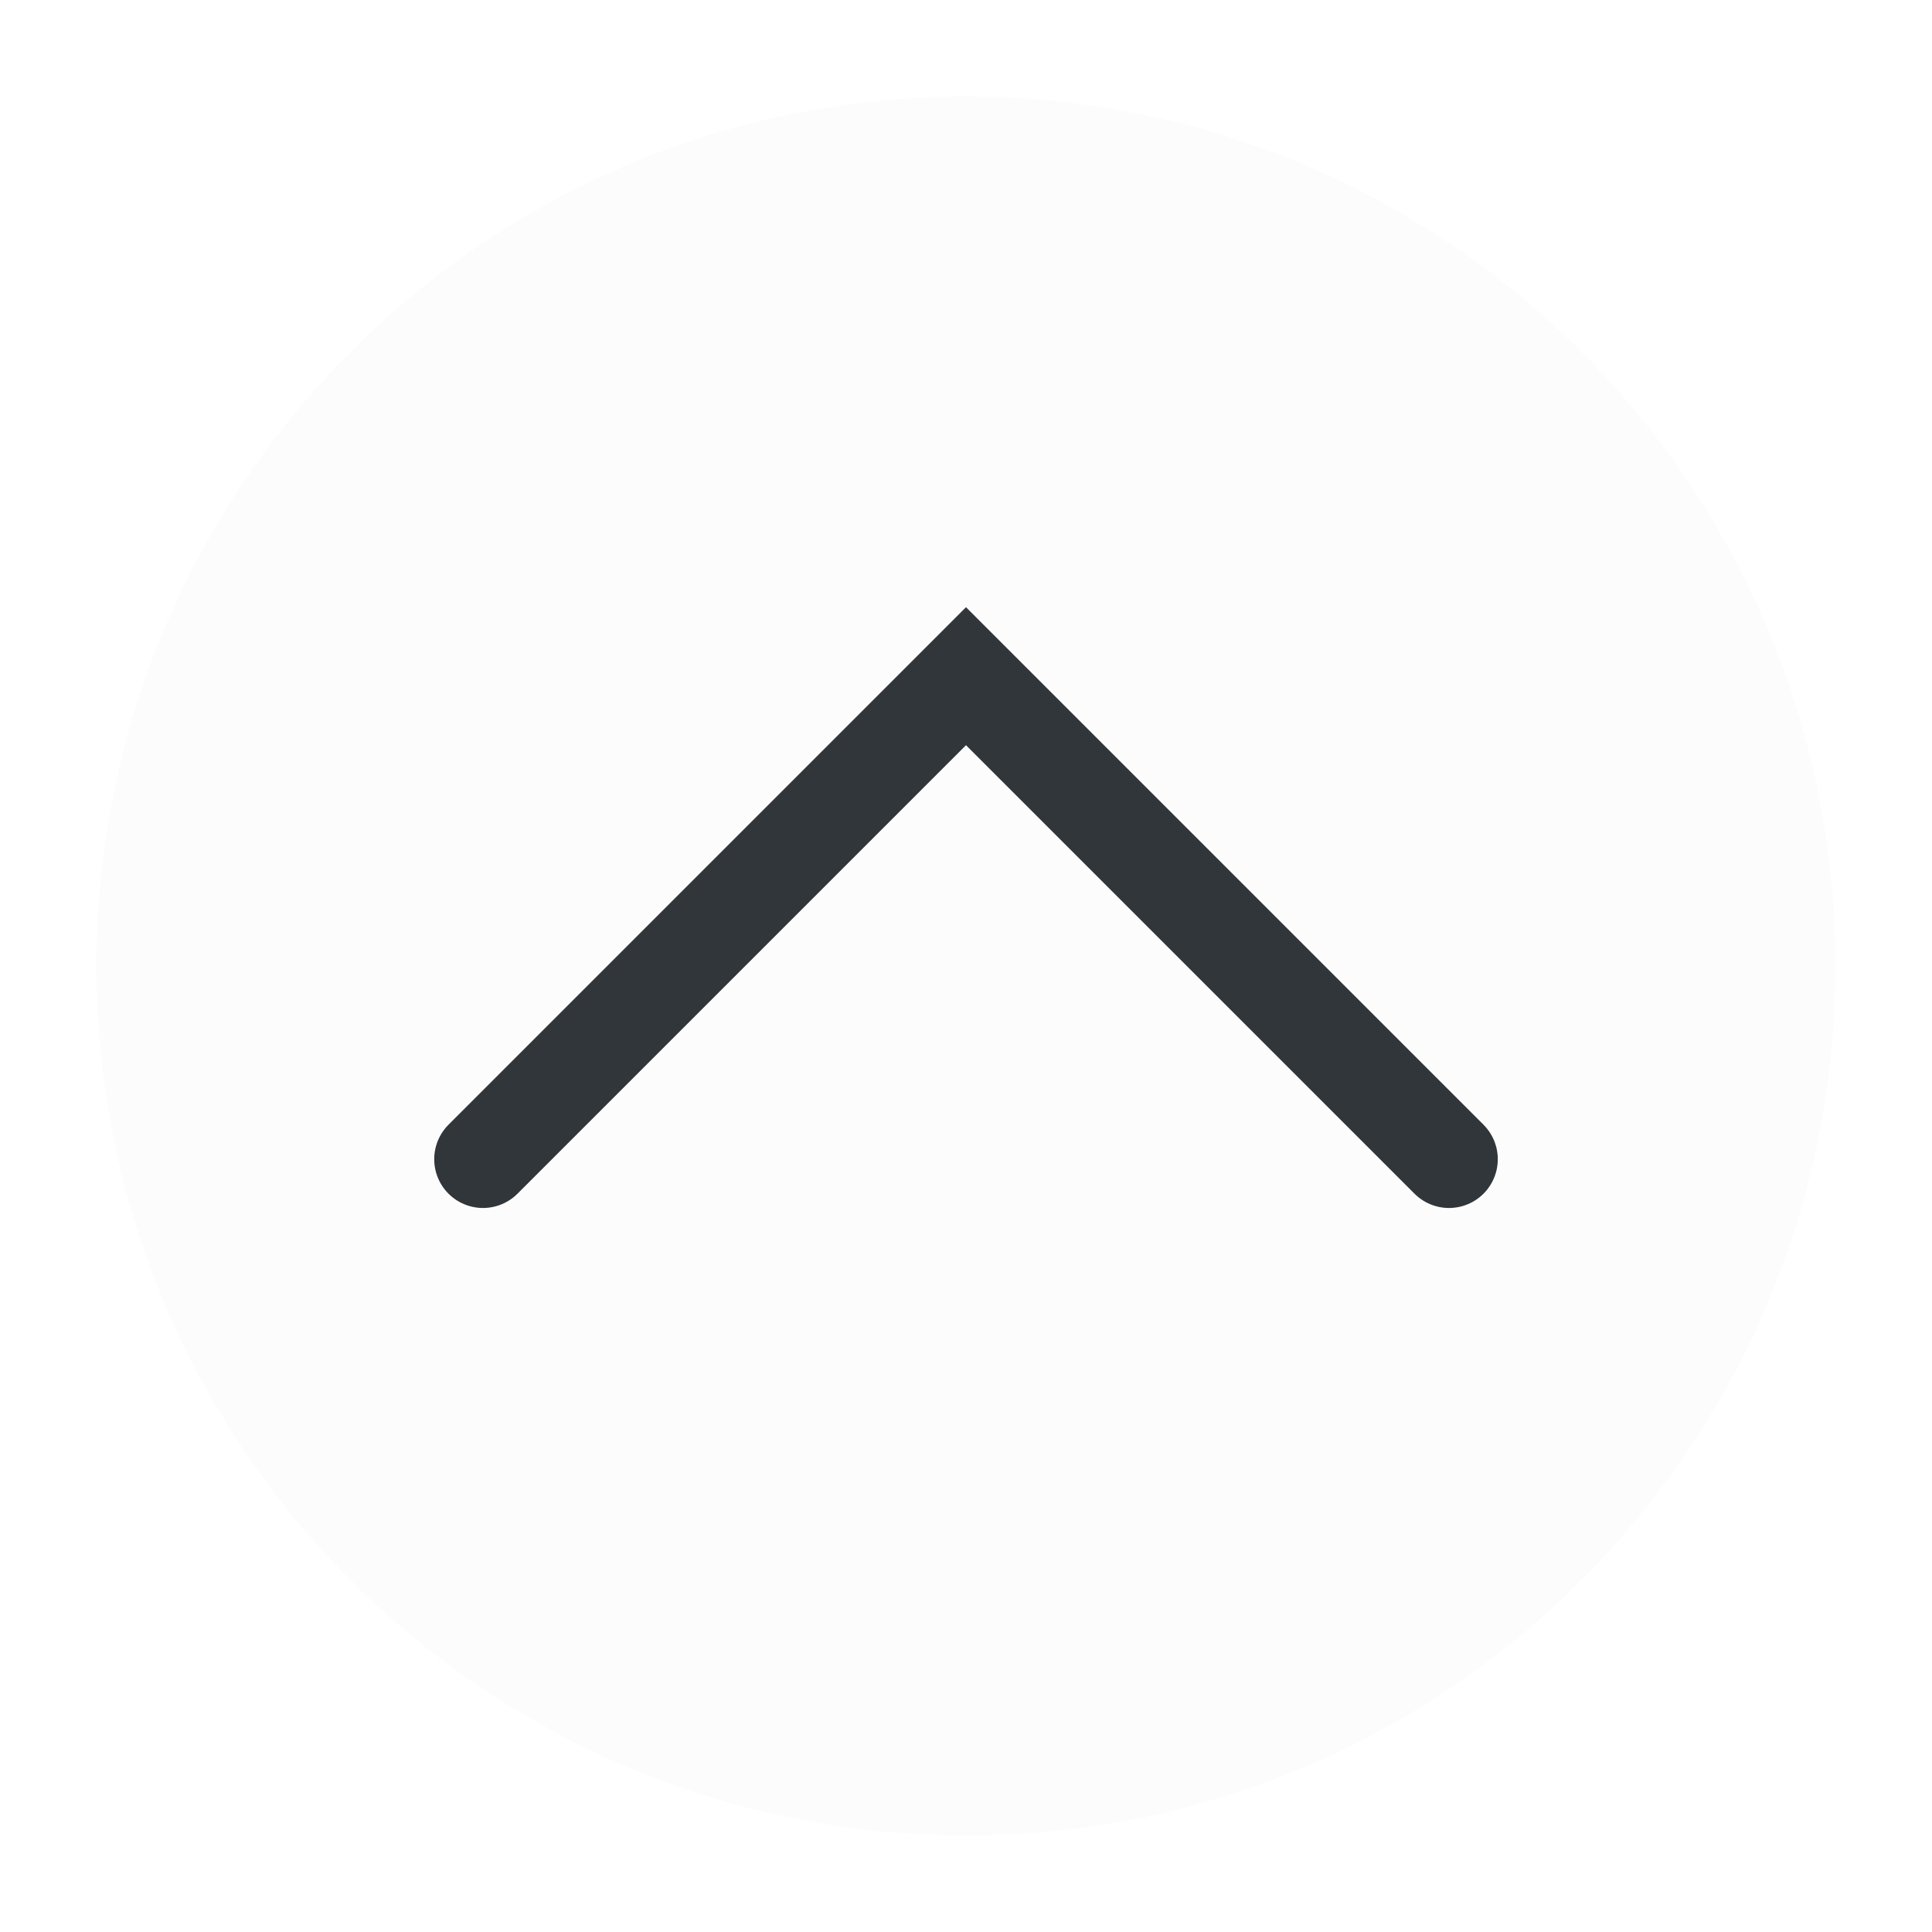
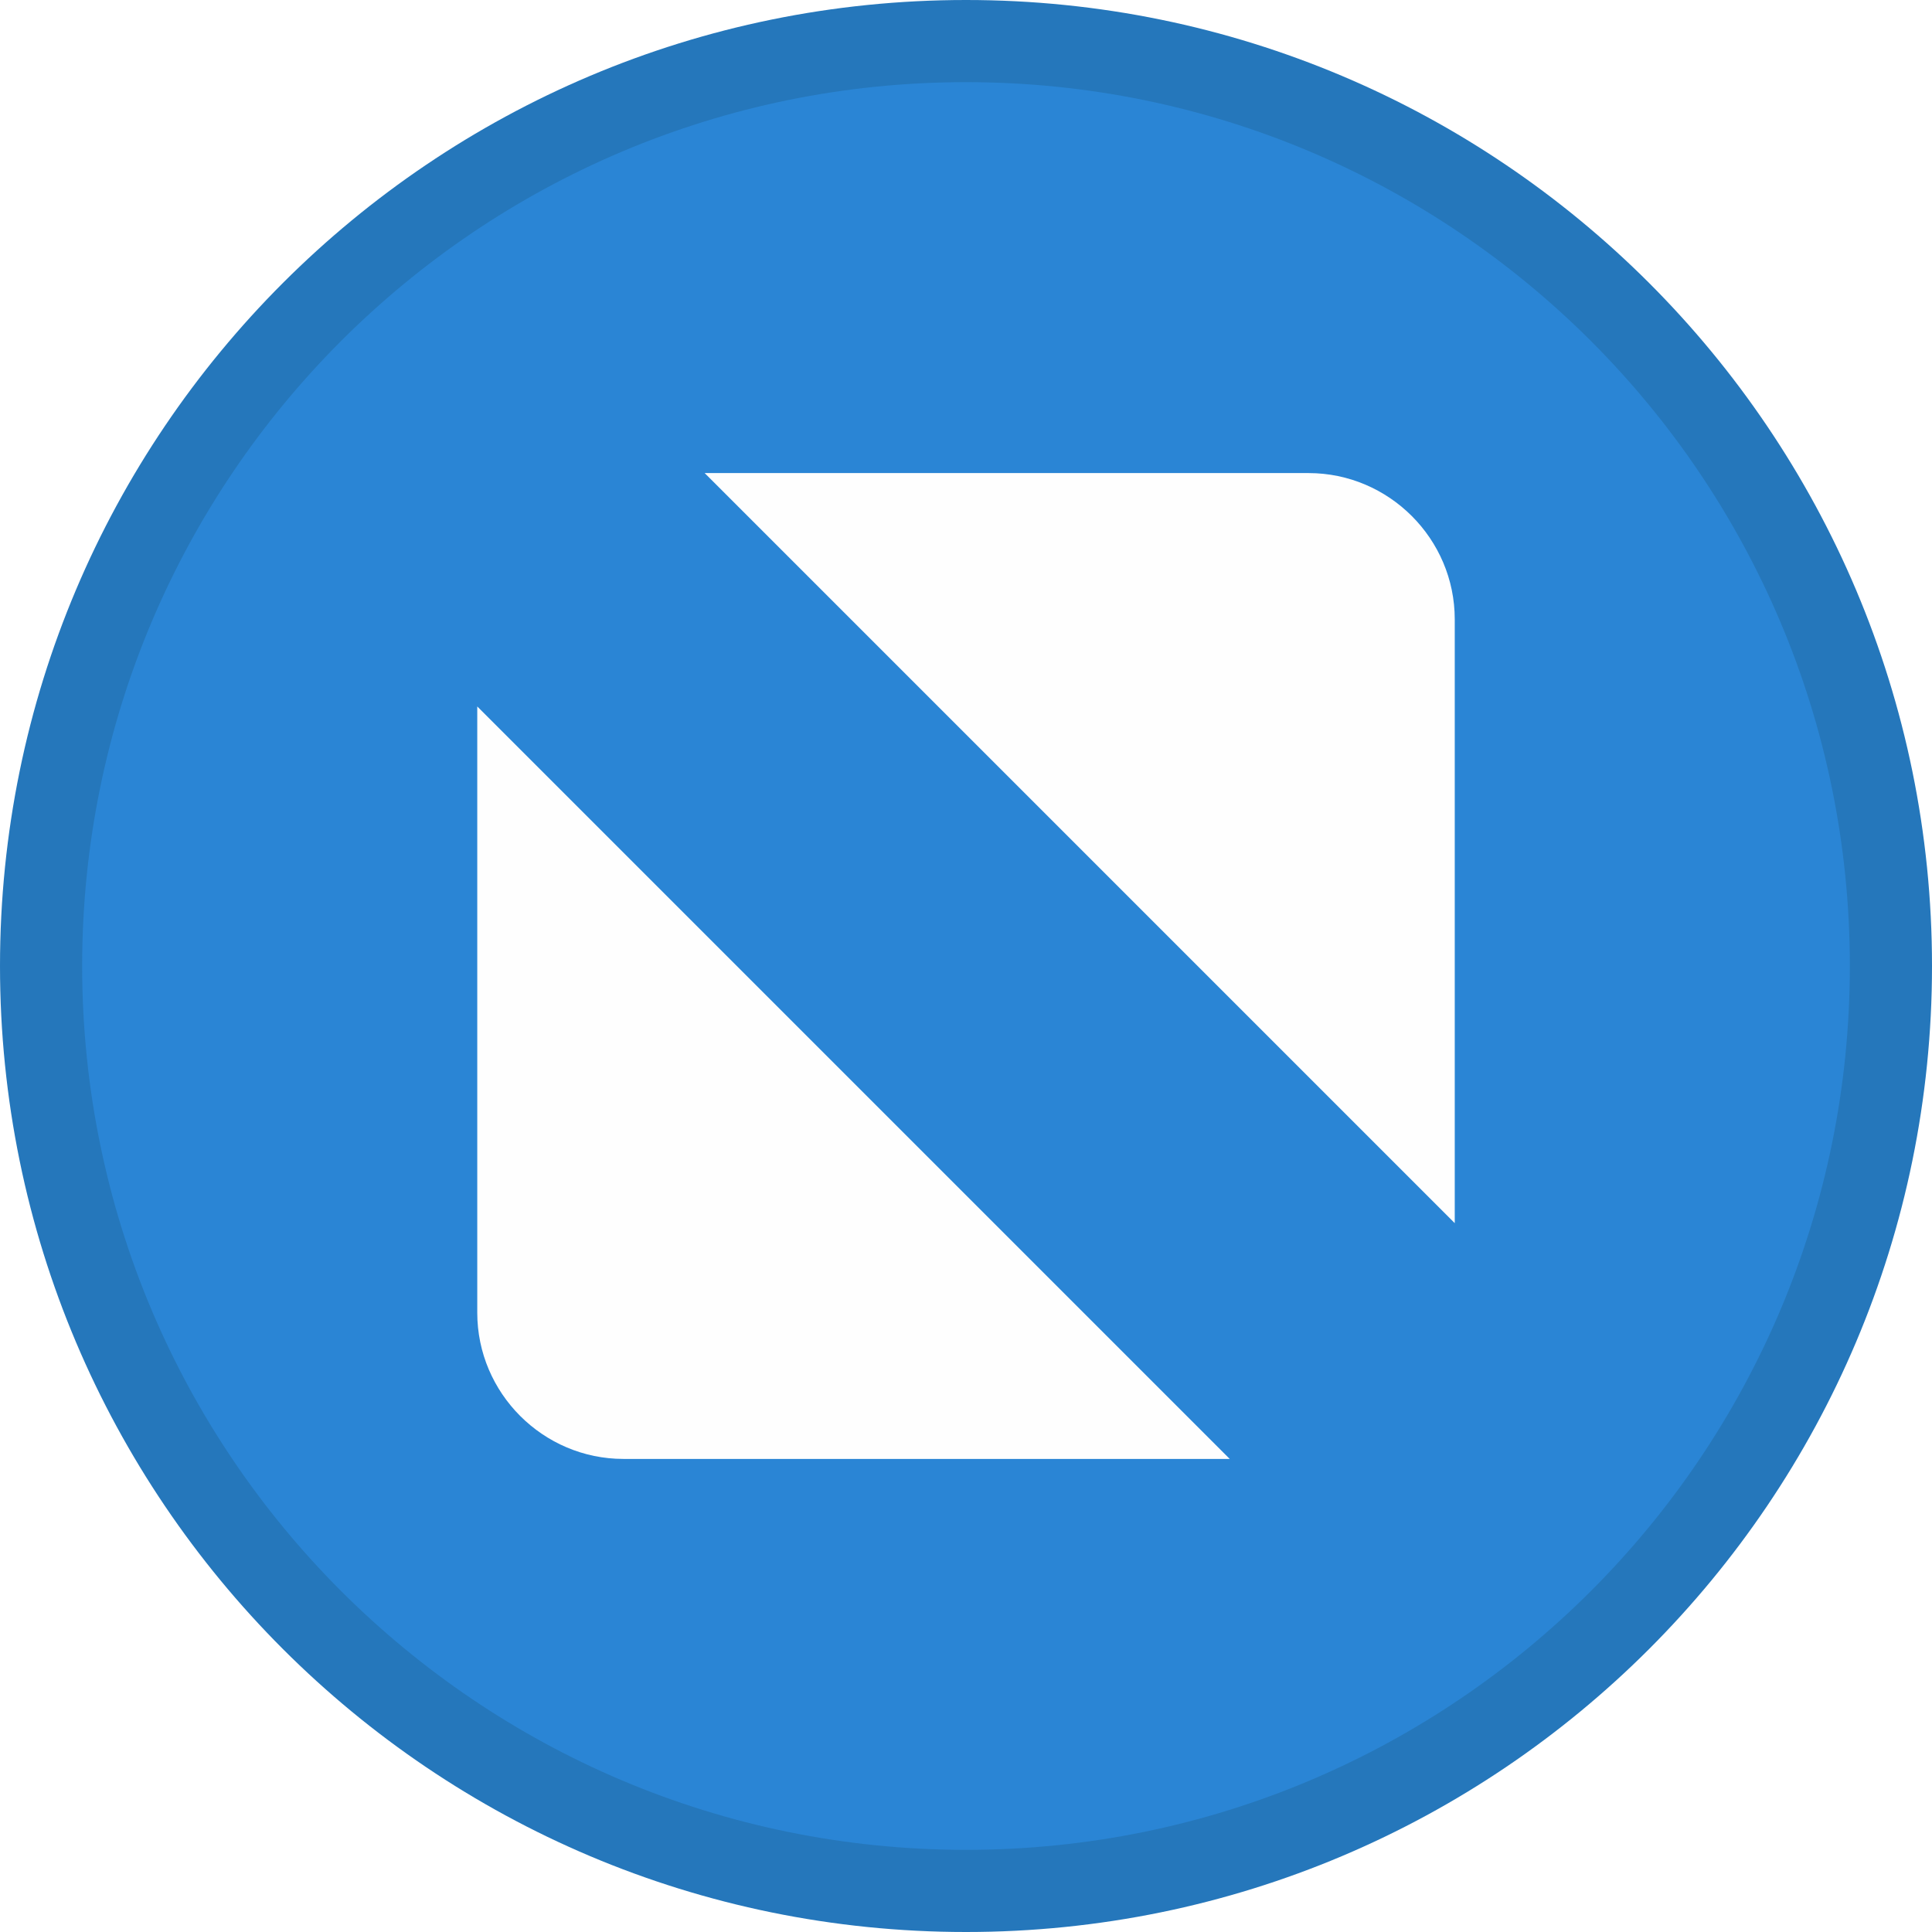
<svg xmlns="http://www.w3.org/2000/svg" viewBox="0 0 50 50" version="1.2" baseProfile="tiny">
  <defs>
</defs>
  <g fill="none" stroke="black" stroke-width="1" fill-rule="evenodd" stroke-linecap="square" stroke-linejoin="bevel">
-     <g fill="#fcfcfc" fill-opacity="1" stroke="none" transform="matrix(2.5,0,0,2.5,2.5,2.5)" font-family="SF Pro Display" font-size="10" font-weight="400" font-style="normal">
-       <circle cx="9" cy="9" r="9" />
+     <g fill="#2577bb" fill-opacity="1" stroke="none" transform="matrix(0.0548336,0,0,-0.0548336,-0.559759,50.2543)" font-family="SF Pro Display" font-size="10" font-weight="400" font-style="normal">
+       <path vector-effect="none" fill-rule="evenodd" d="M466.138,4.638 C717.934,4.638 922.059,208.763 922.059,460.562 C922.059,712.363 717.934,916.487 466.138,916.487 C214.334,916.487 10.208,712.363 10.208,460.562 C10.208,208.763 214.334,4.638 466.138,4.638 " />
    </g>
-     <g fill="none" stroke="#31363b" stroke-opacity="1" stroke-width="1.01" stroke-linecap="round" stroke-linejoin="miter" stroke-miterlimit="2" transform="matrix(2.5,0,0,2.5,2.5,2.5)" font-family="SF Pro Display" font-size="10" font-weight="400" font-style="normal">
-       <polyline fill="none" vector-effect="none" points="4,11 9,6 14,11 " />
+     <g fill="#2a85d5" fill-opacity="1" stroke="none" transform="matrix(0.0548336,0,0,-0.0548336,-0.559759,50.2543)" font-family="SF Pro Display" font-size="10" font-weight="400" font-style="normal">
+       <path vector-effect="none" fill-rule="evenodd" d="M466.138,43.413 C696.521,43.413 883.283,230.179 883.283,460.562 C883.283,690.946 696.521,877.709 466.138,877.709 C235.75,877.709 48.987,690.946 48.987,460.562 C48.987,230.179 235.75,43.413 466.138,43.413 " />
+     </g>
+     <g fill="#fefefe" fill-opacity="1" stroke="none" transform="matrix(0.0548336,0,0,-0.0548336,-0.559759,50.2543)" font-family="SF Pro Display" font-size="10" font-weight="400" font-style="normal">
+       <path vector-effect="none" fill-rule="evenodd" d="M342.791,693.209 L627.804,693.209 C665.755,693.209 696.809,662.155 696.809,624.201 L696.809,339.191 L342.791,693.209 M590.604,227.917 L304.467,227.917 C266.512,227.917 235.462,258.966 235.462,296.921 L235.462,583.058 L590.604,227.917" />
    </g>
    <g fill="none" stroke="#000000" stroke-opacity="1" stroke-width="1" stroke-linecap="square" stroke-linejoin="bevel" transform="matrix(1,0,0,1,0,0)" font-family="SF Pro Display" font-size="10" font-weight="400" font-style="normal">
</g>
  </g>
</svg>
